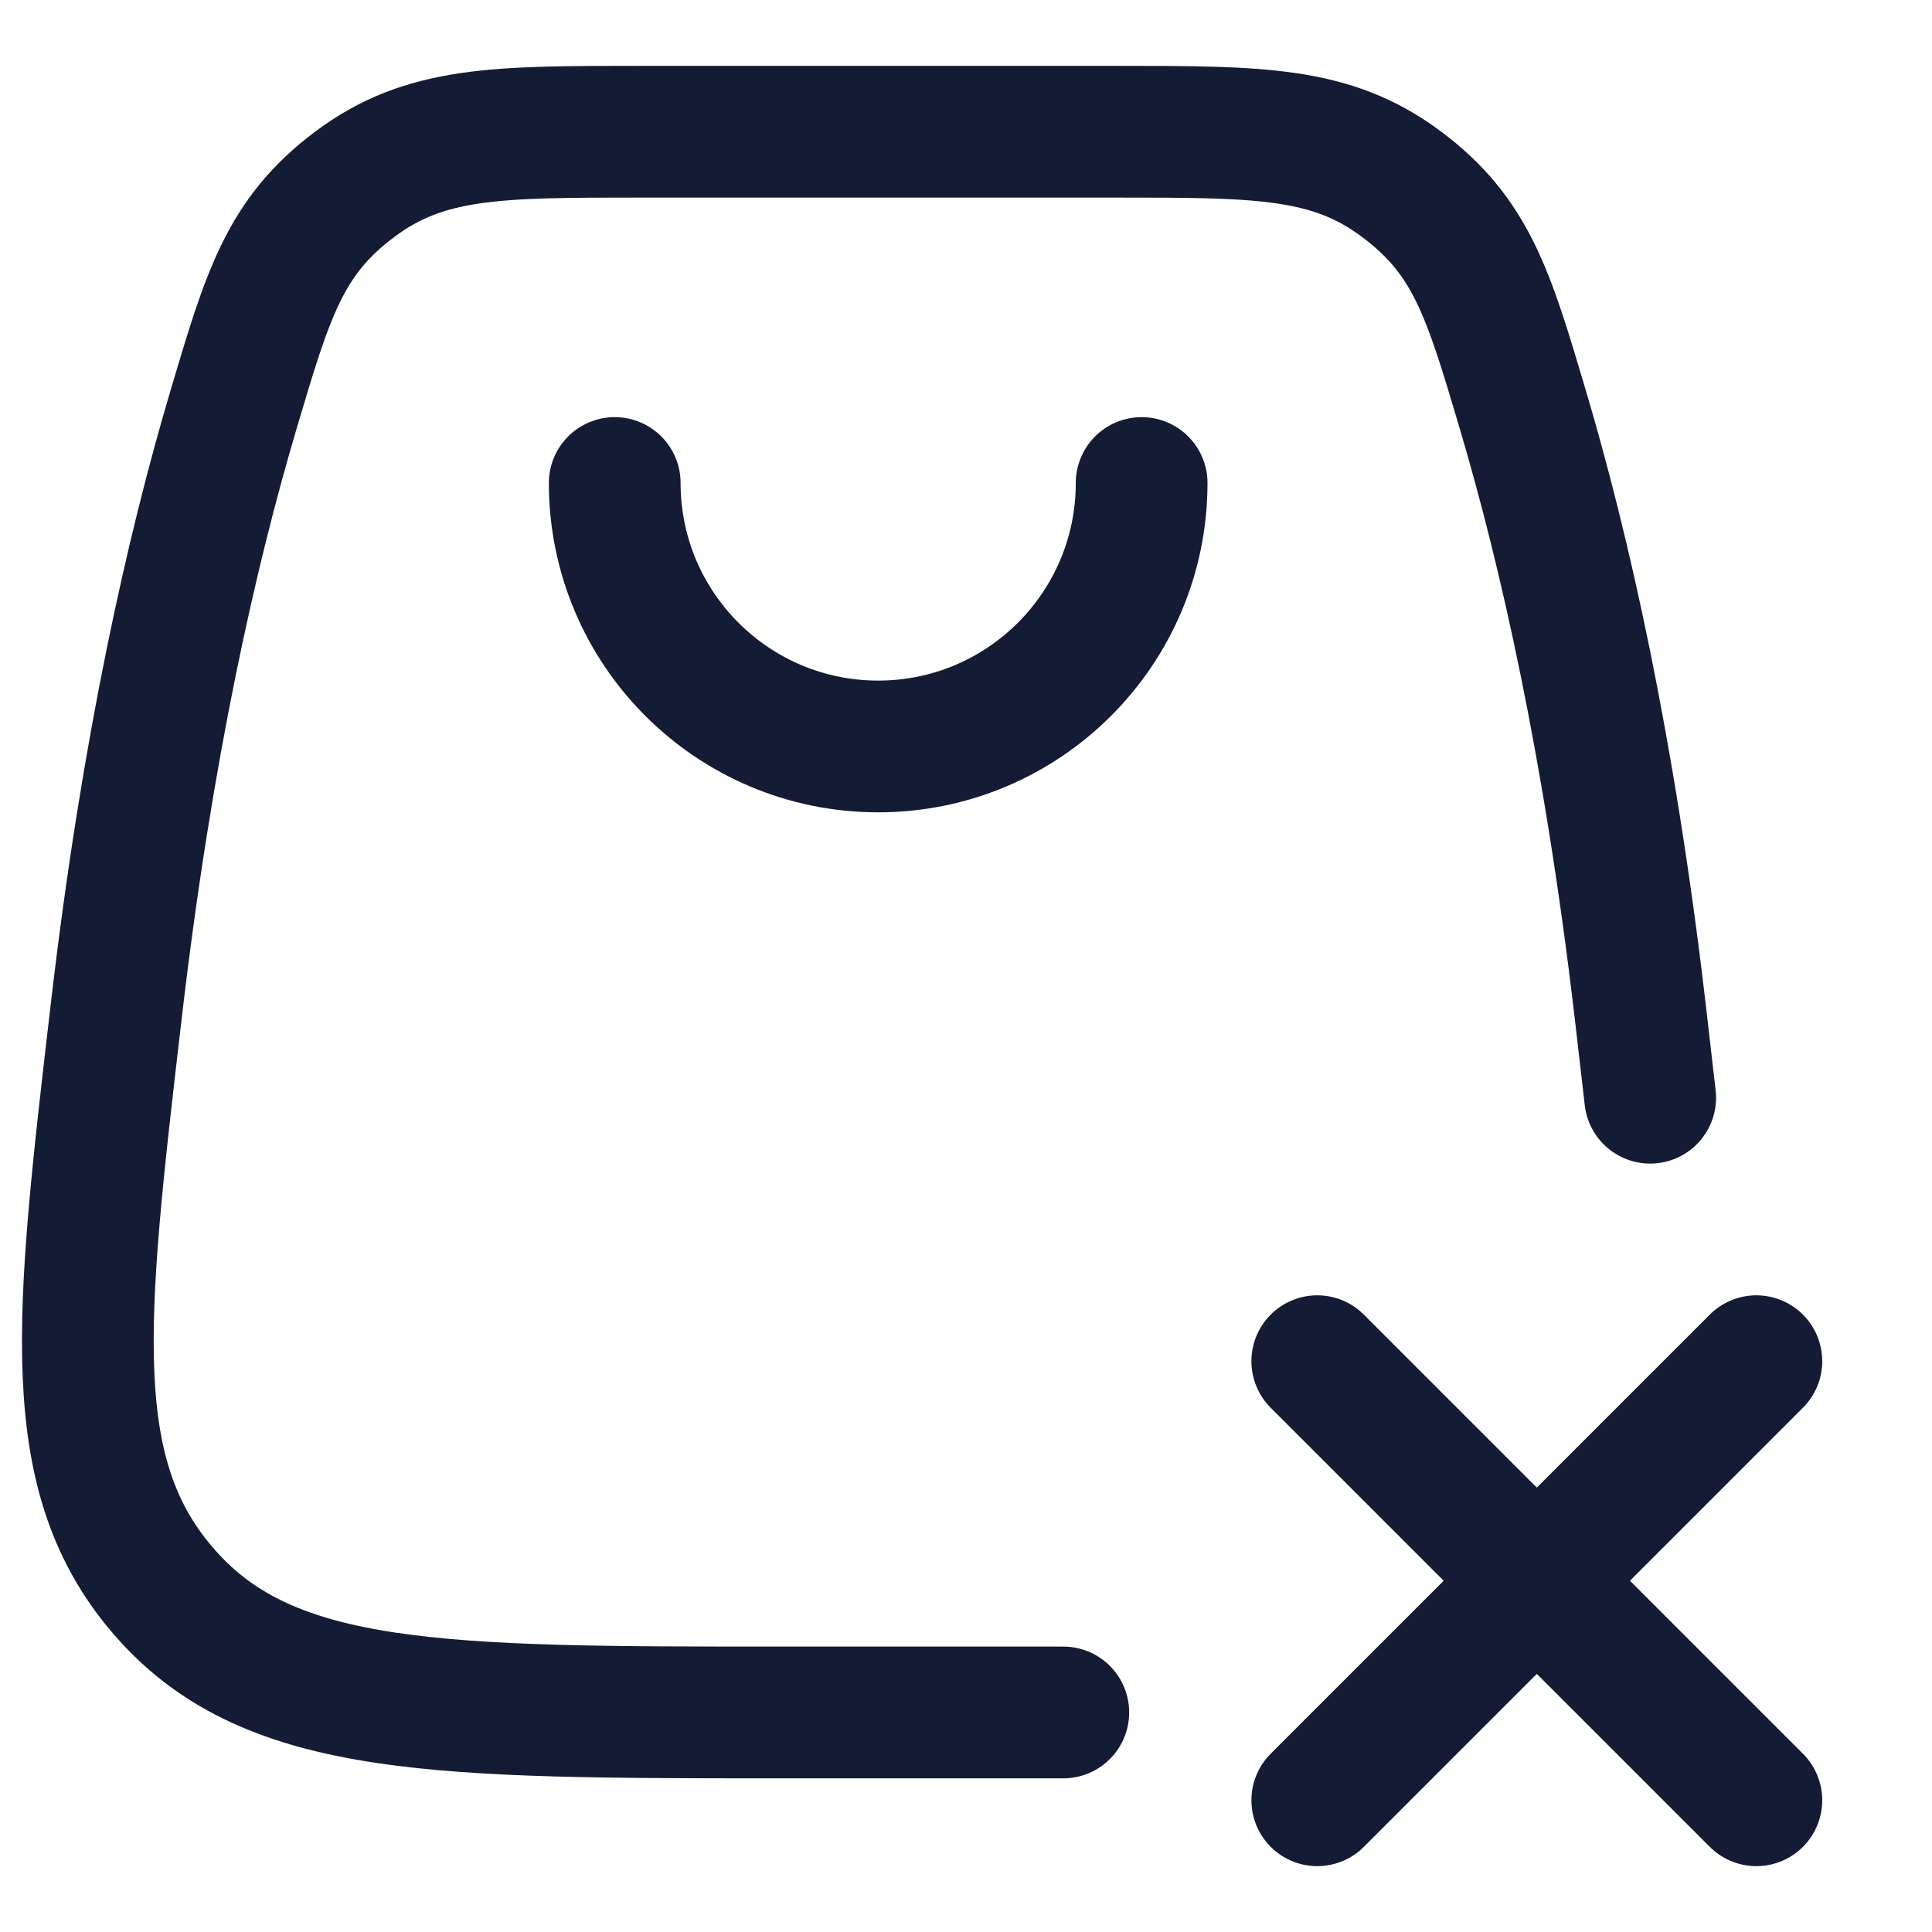
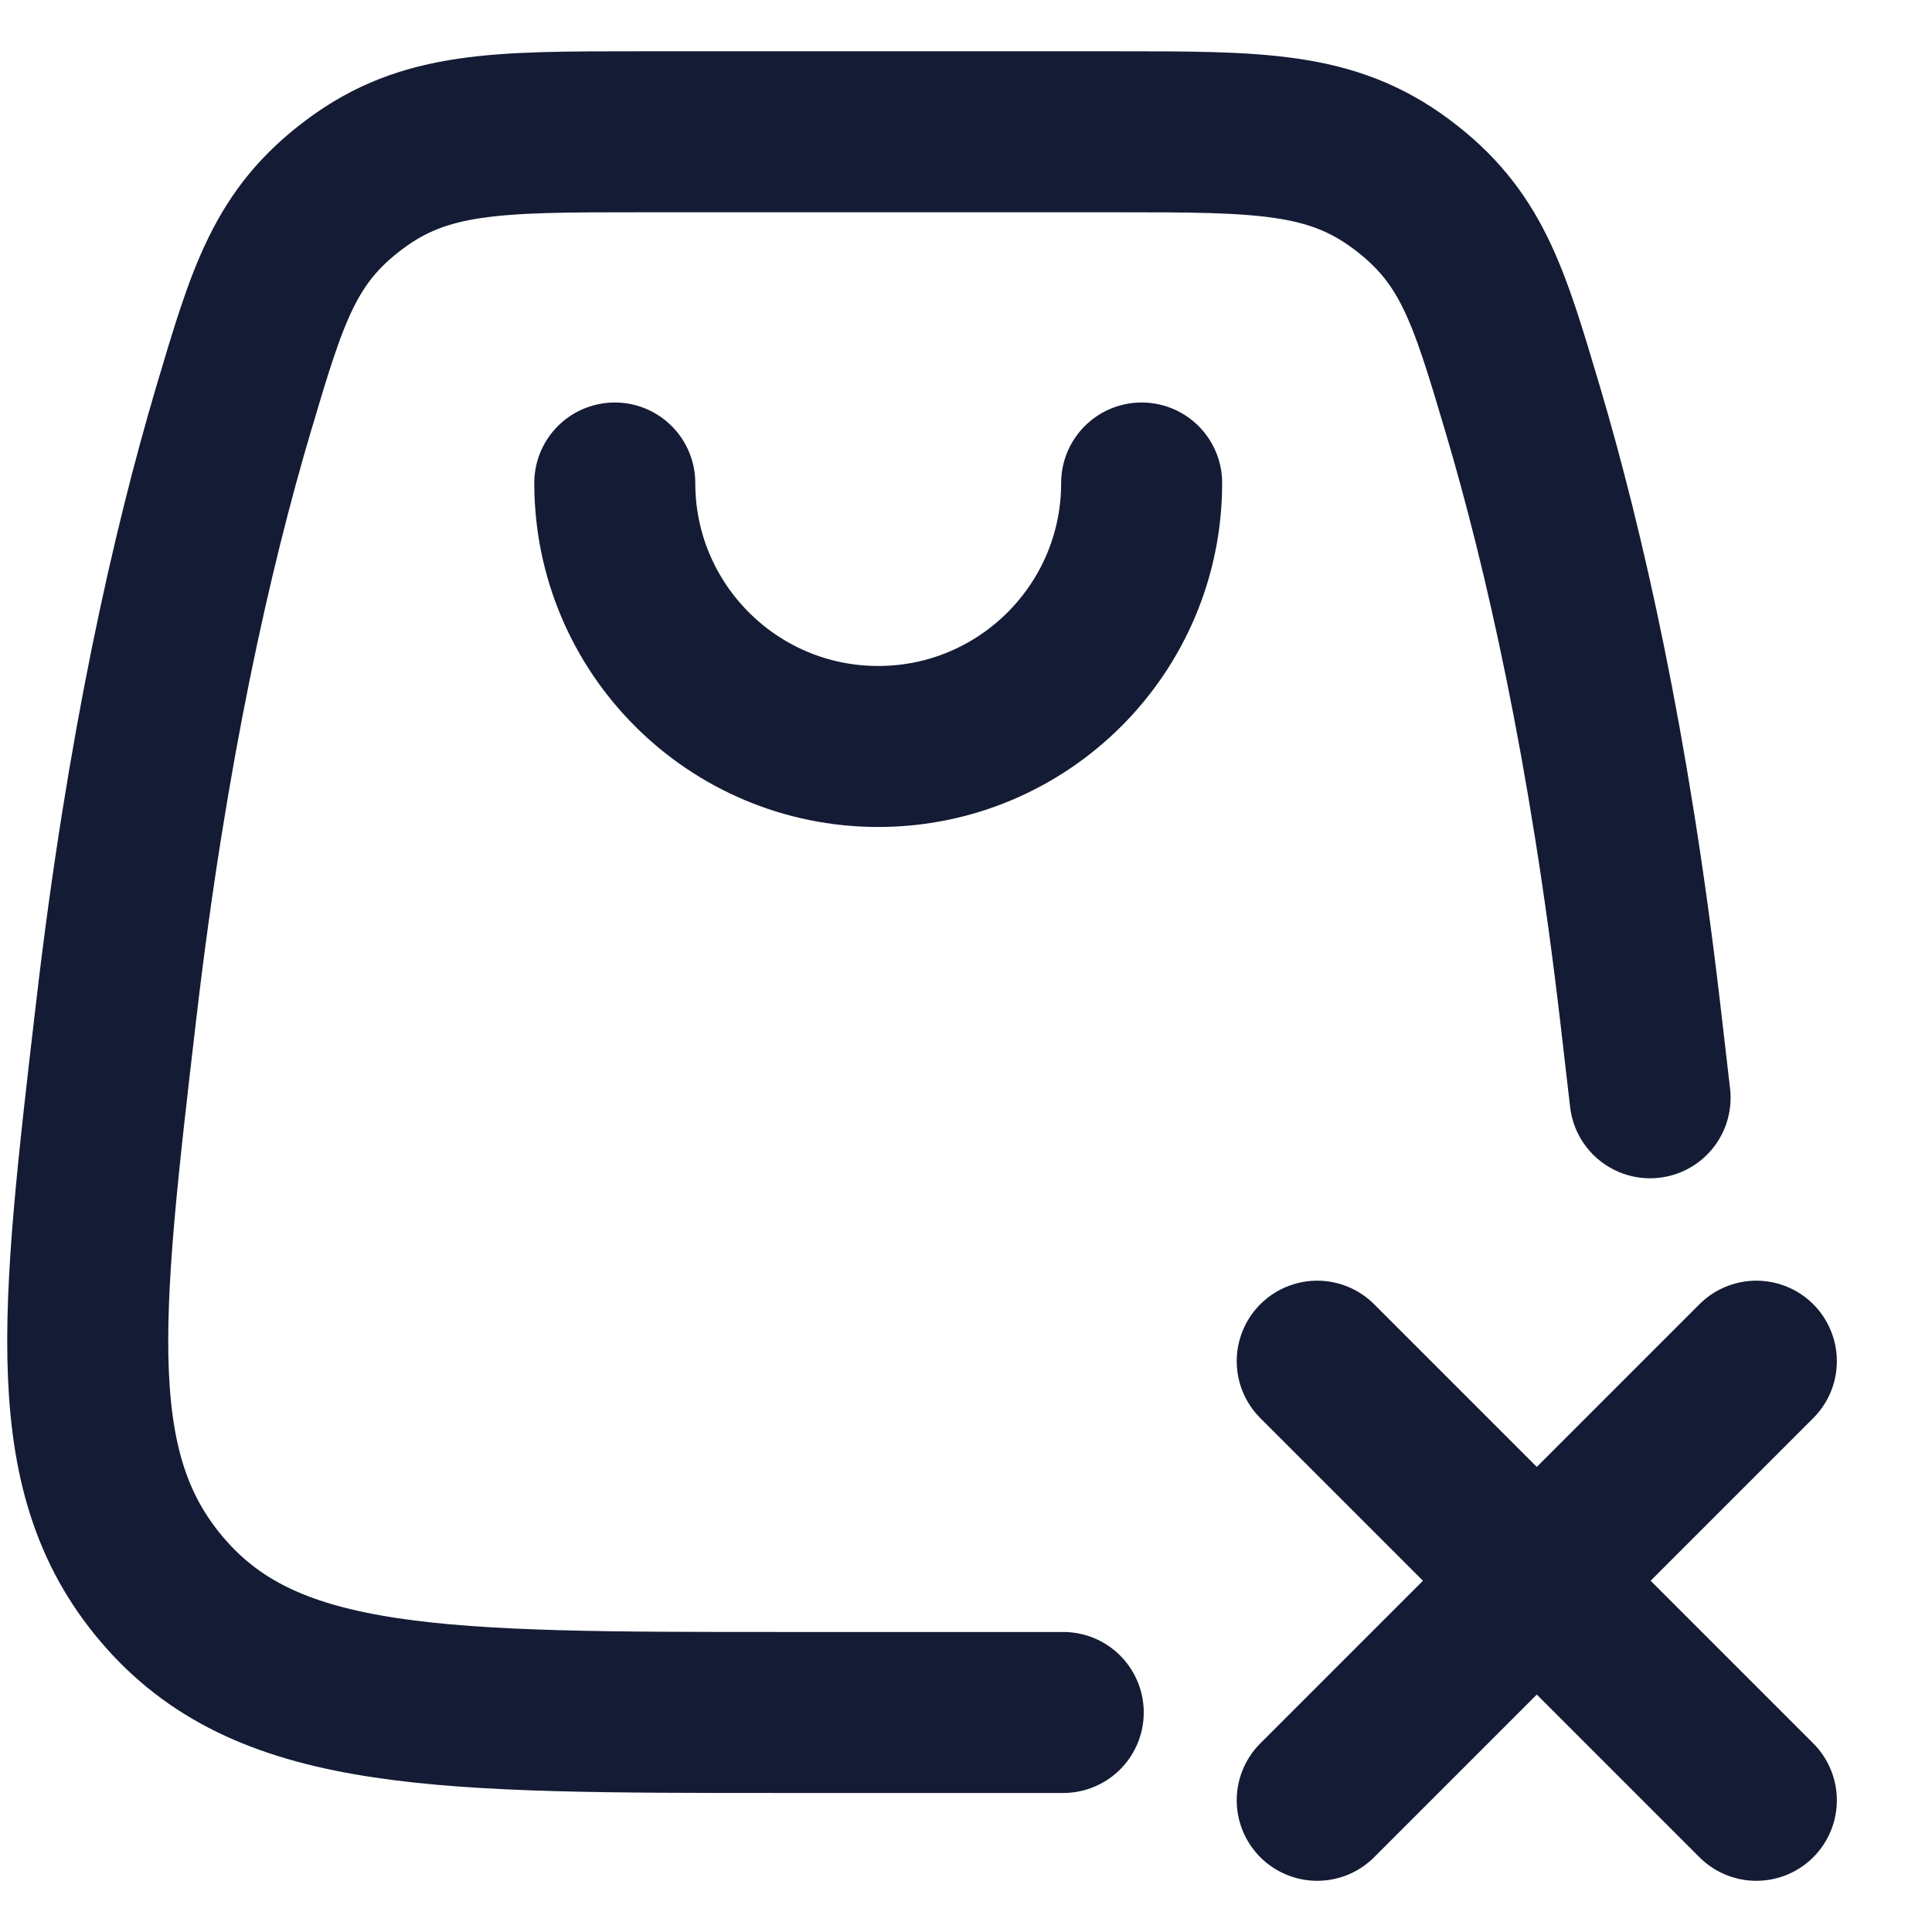
- <svg xmlns="http://www.w3.org/2000/svg" width="22" height="22" viewBox="0 0 22 22" fill="none">
-   <path d="M7 5.5C7 7.157 8.343 8.5 10 8.5C11.657 8.5 13 7.157 13 5.5" stroke="#141B34" stroke-width="1.5" stroke-linecap="round" stroke-linejoin="round" />
-   <path d="M15 15.5L20 20.5M15 20.5L20 15.5" stroke="#141B34" stroke-width="1.5" stroke-linecap="round" stroke-linejoin="round" />
-   <path d="M12.108 19.5H8.892C5.024 19.5 3.091 19.5 1.897 18.159C0.704 16.819 0.911 15.05 1.324 11.511C1.674 8.509 2.186 6.258 2.661 4.659C3.05 3.347 3.245 2.691 4.043 2.096C4.841 1.5 5.657 1.5 7.289 1.5H12.711C14.343 1.5 15.159 1.5 15.957 2.096C16.755 2.691 16.95 3.347 17.339 4.659C17.814 6.258 18.326 8.509 18.677 11.511C18.717 11.857 18.755 12.187 18.791 12.5" stroke="#141B34" stroke-width="1.5" stroke-linecap="round" stroke-linejoin="round" />
+ <svg xmlns="http://www.w3.org/2000/svg" width="24" height="24" viewBox="0 0 24 24" fill="none">
+   <path d="M7.637 6C7.637 7.807 9.102 9.273 10.909 9.273C12.717 9.273 14.182 7.807 14.182 6" stroke="#141B34" stroke-width="2" stroke-linecap="round" stroke-linejoin="round" />
+   <path d="M16.363 16.909L21.818 22.364M16.363 22.364L21.818 16.909" stroke="#141B34" stroke-width="2" stroke-linecap="round" stroke-linejoin="round" />
+   <path d="M13.208 21.273H9.699C5.48 21.273 3.37 21.273 2.069 19.811C0.767 18.348 0.992 16.418 1.443 12.558C1.825 9.283 2.384 6.827 2.901 5.082C3.326 3.652 3.538 2.936 4.409 2.287C5.28 1.637 6.17 1.637 7.95 1.637H13.866C15.646 1.637 16.536 1.637 17.407 2.287C18.278 2.936 18.49 3.652 18.915 5.082C19.433 6.827 19.991 9.283 20.373 12.558C20.417 12.936 20.459 13.295 20.498 13.637" stroke="#141B34" stroke-width="2" stroke-linecap="round" stroke-linejoin="round" />
</svg>
